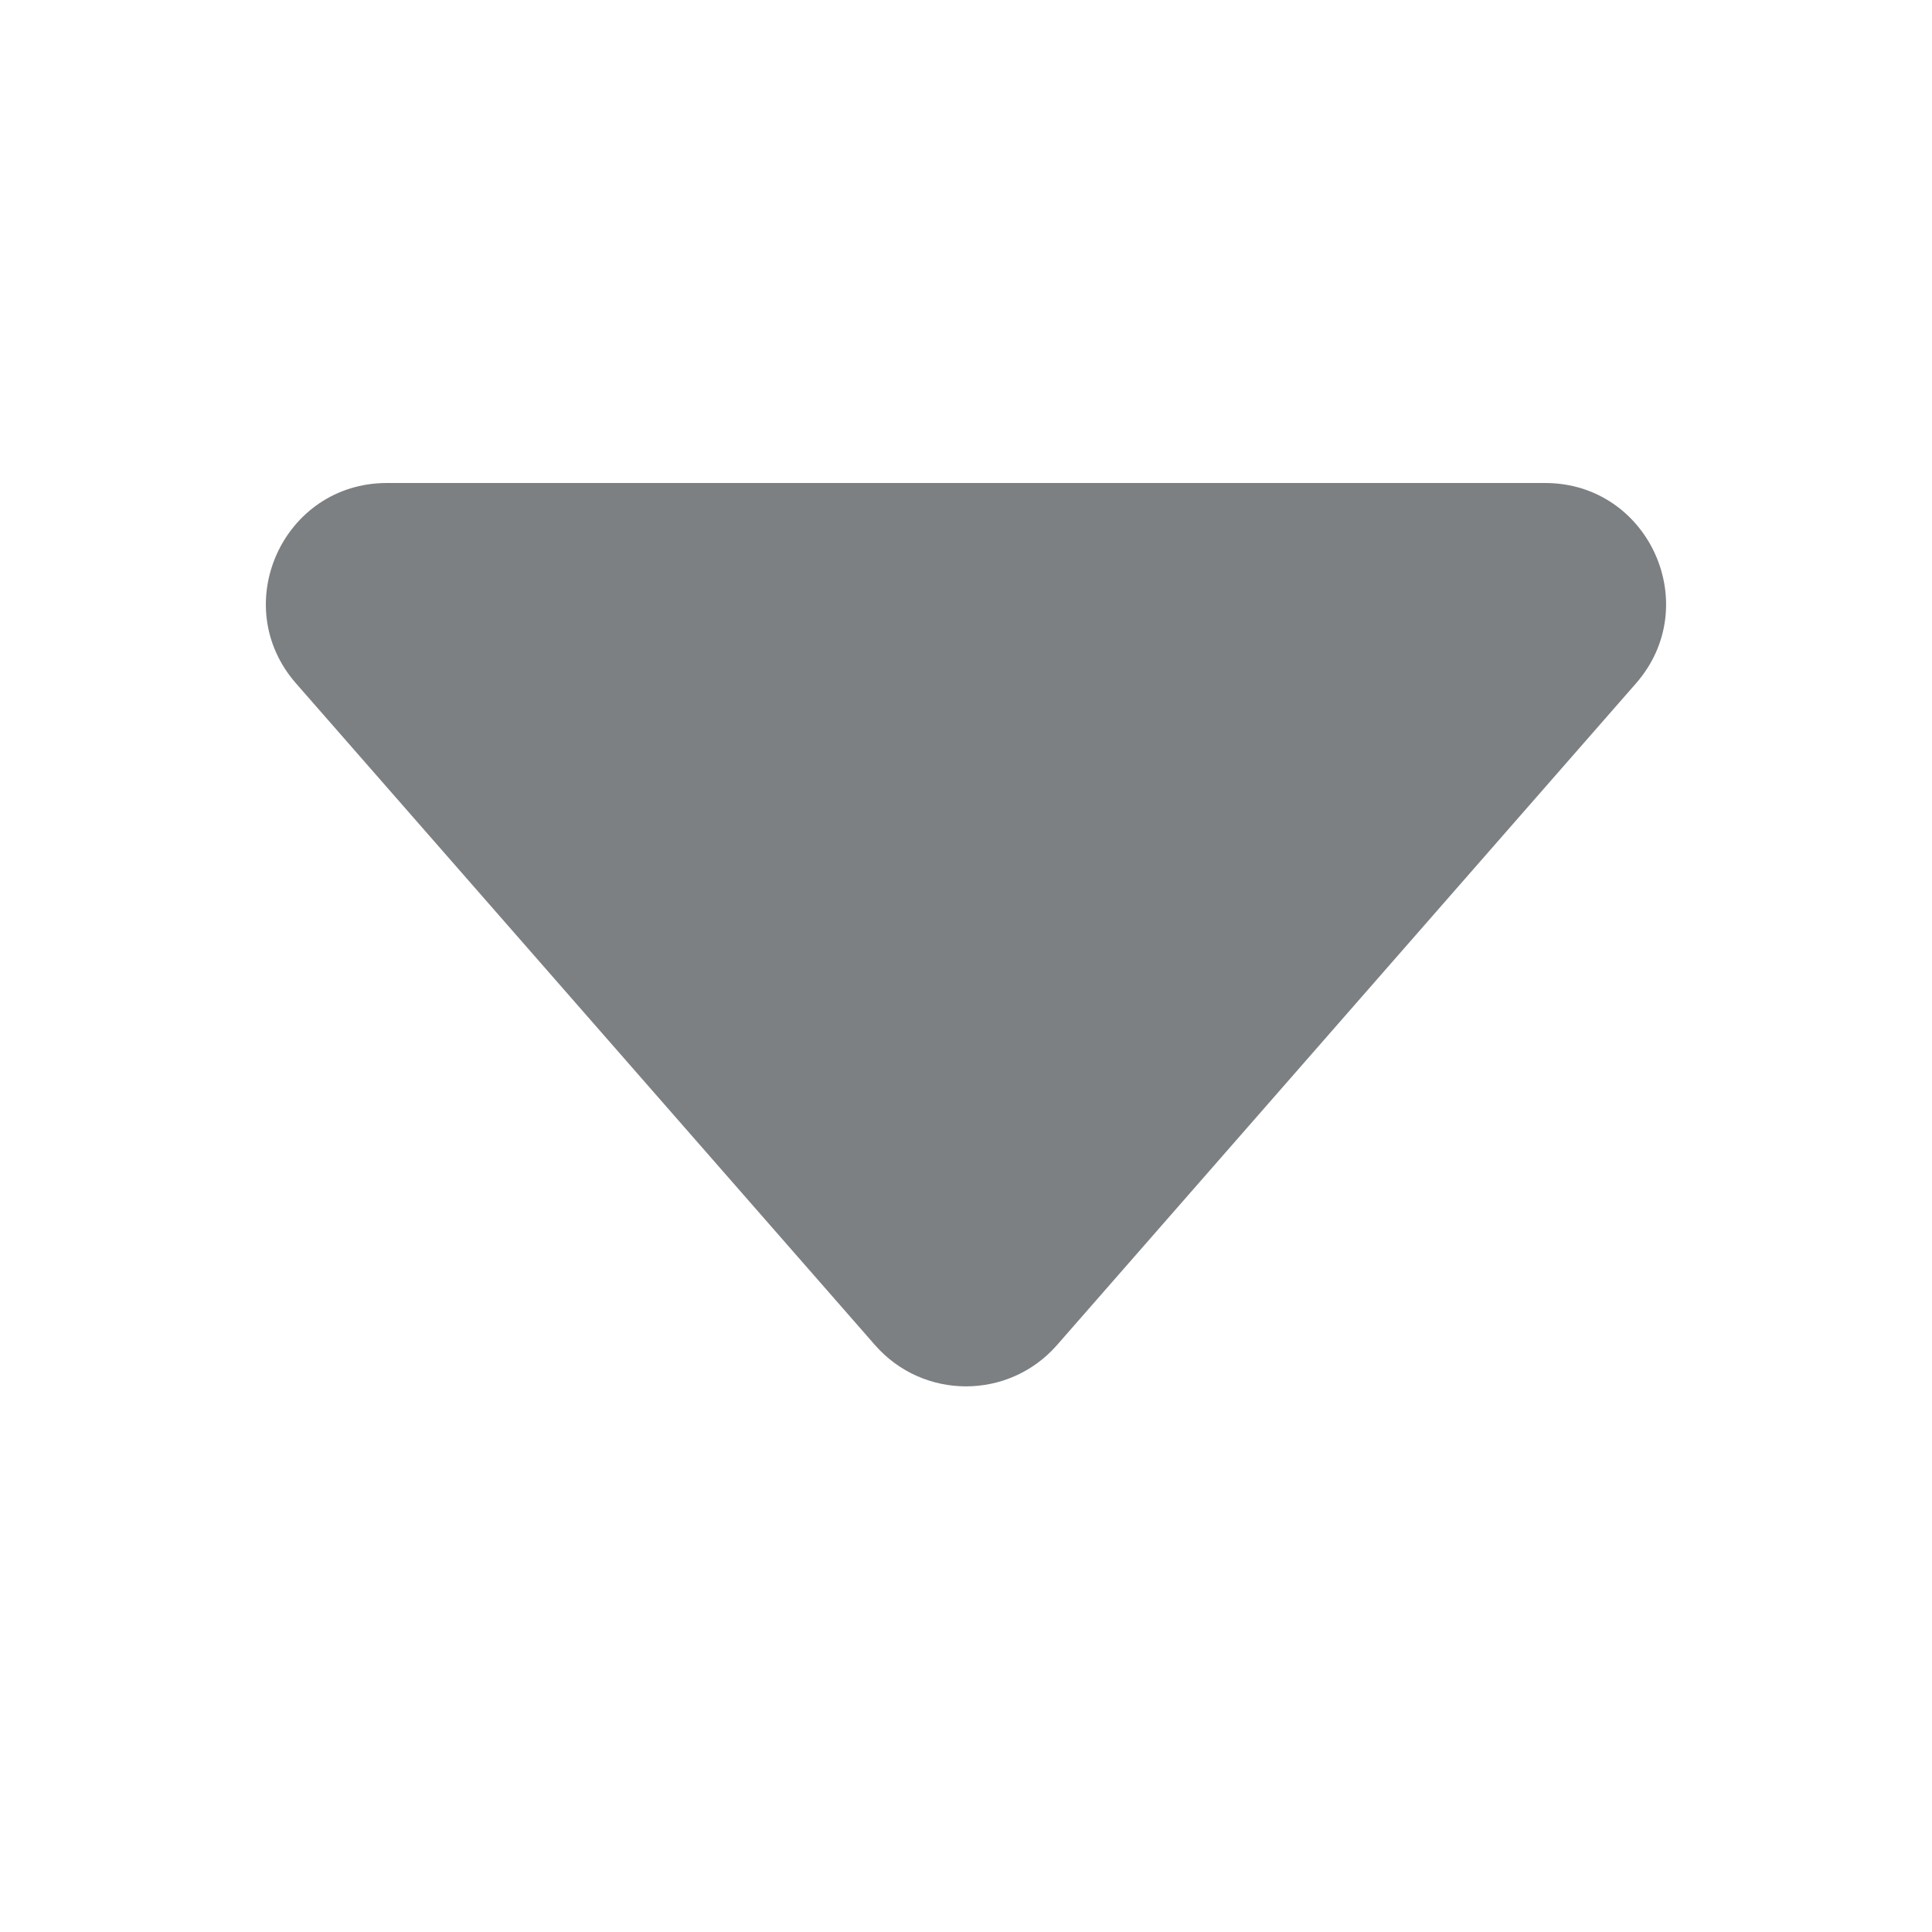
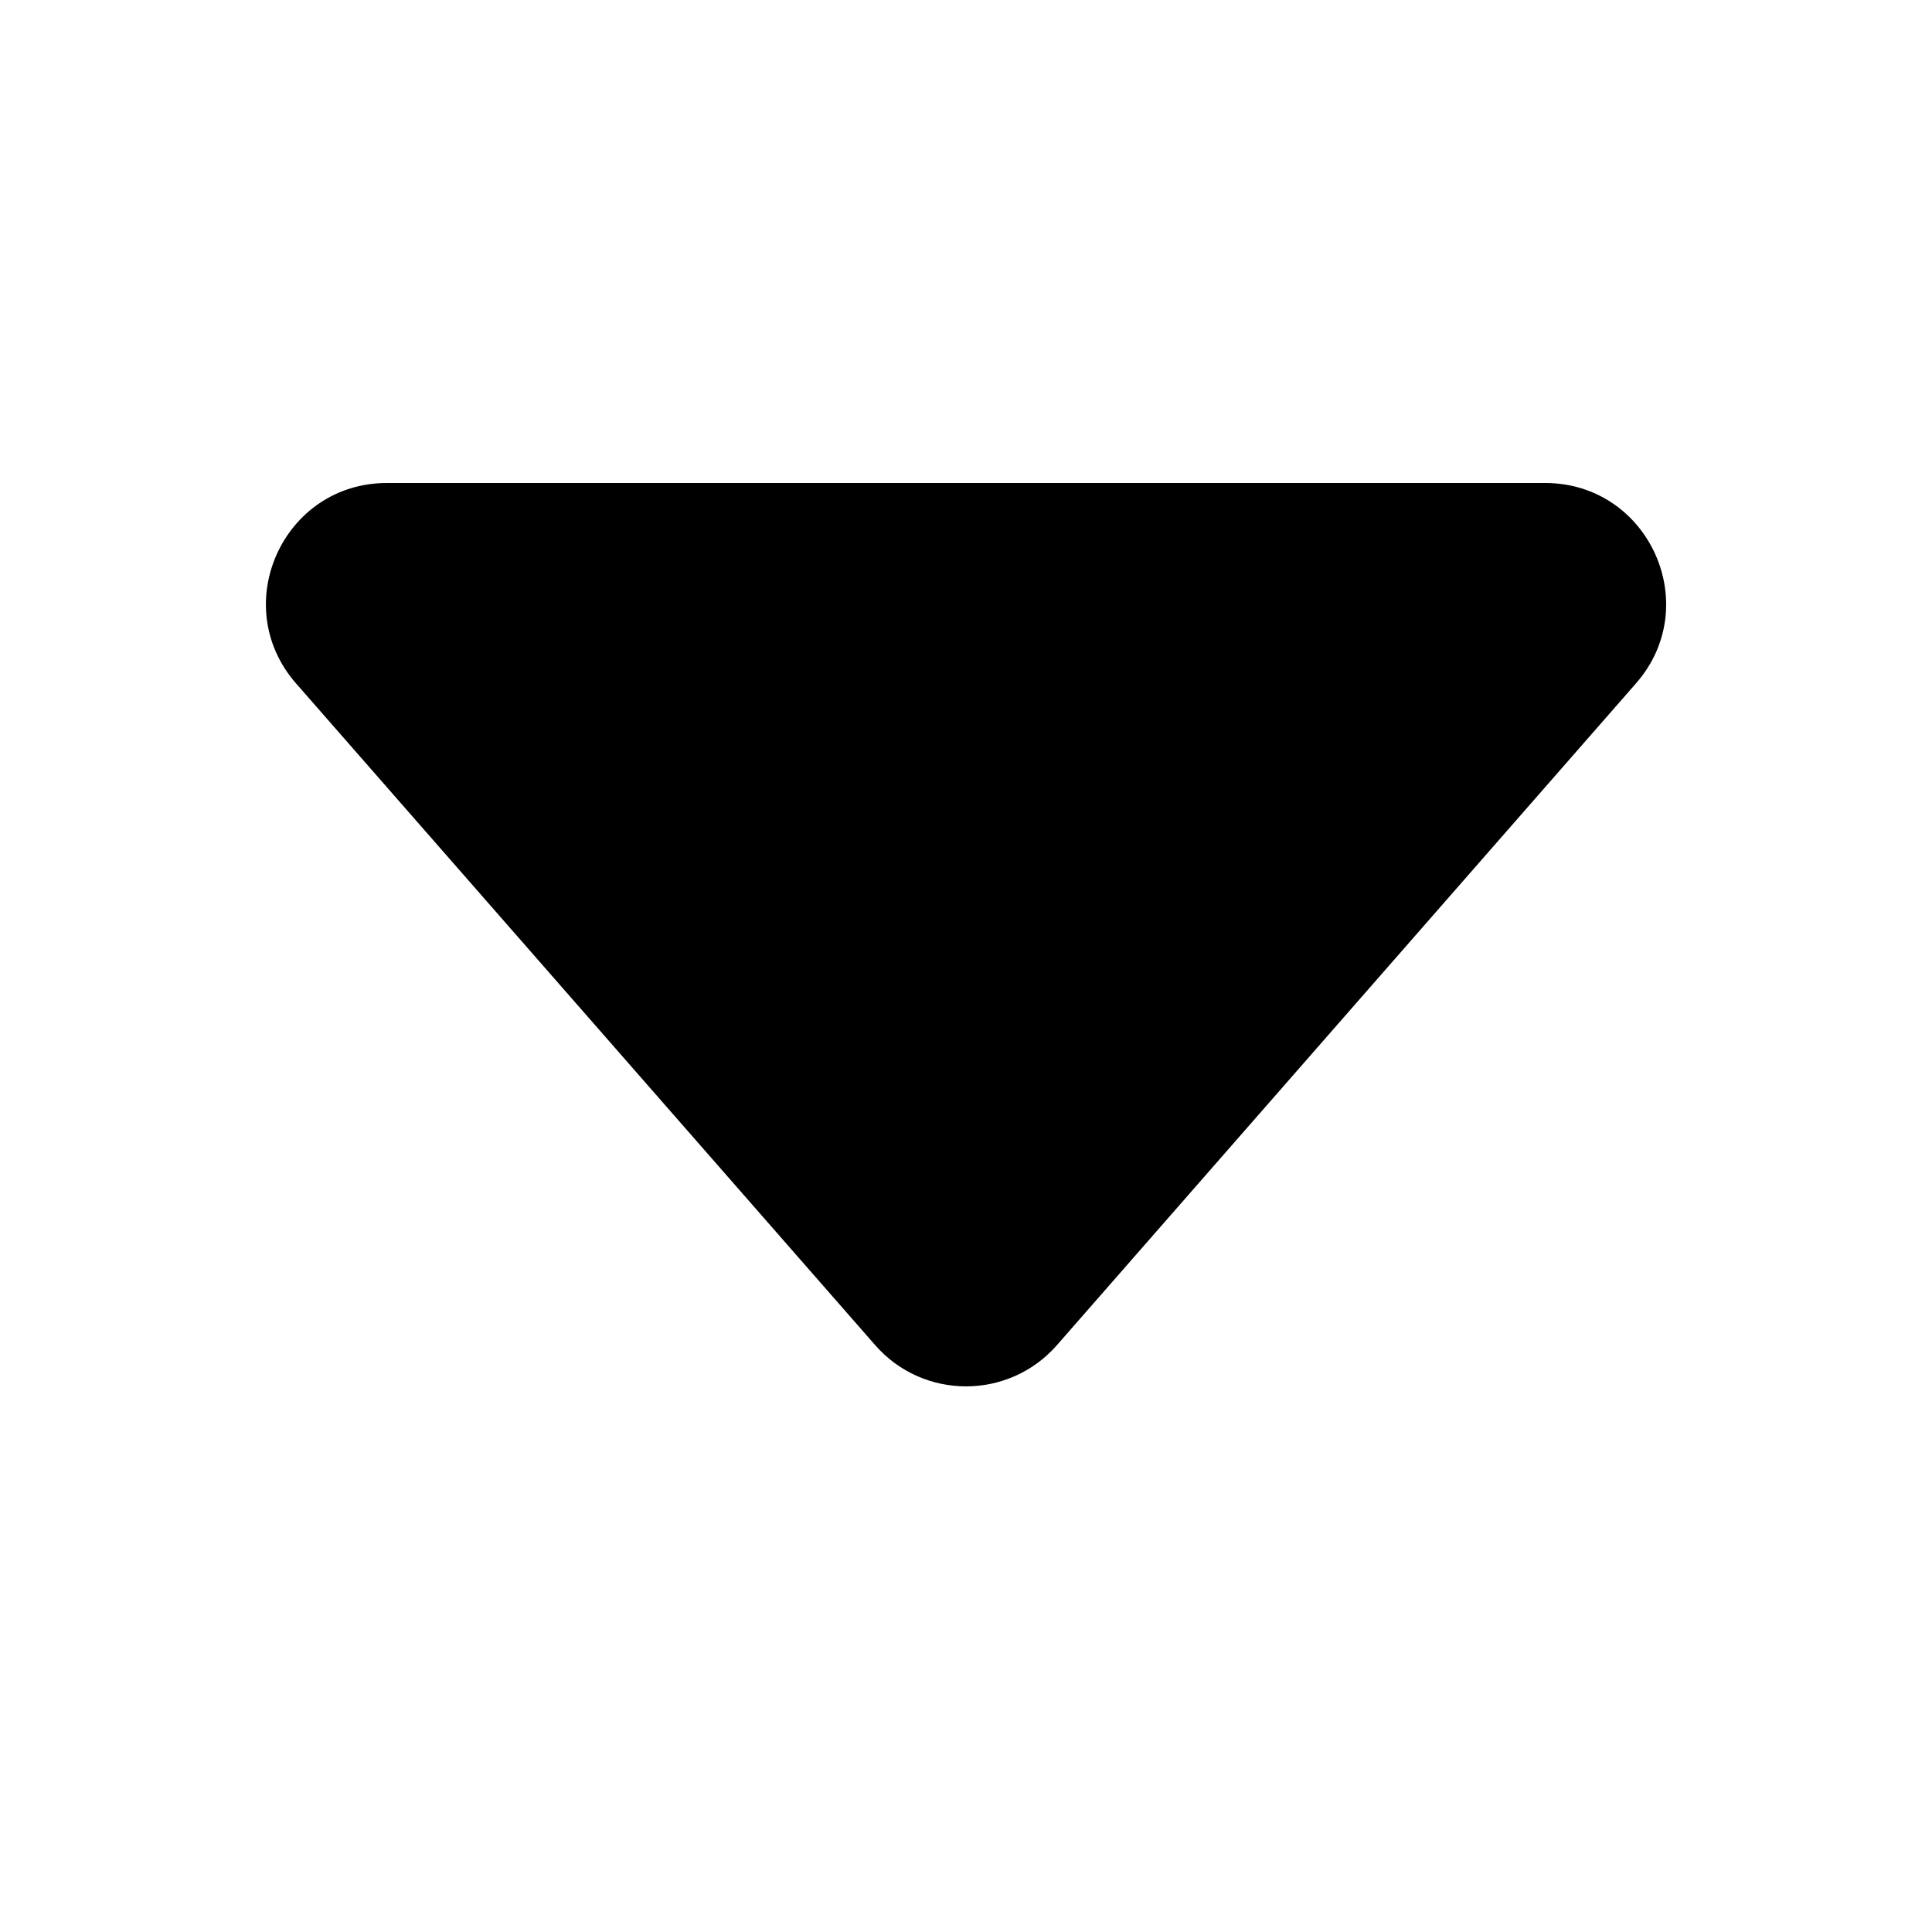
<svg xmlns="http://www.w3.org/2000/svg" width="16" height="16" viewBox="0 0 16 16" fill="none">
-   <path d="M7.247 11.14L2.451 5.659C1.885 5.012 2.345 4 3.204 4H12.796C13.655 4 14.114 5.012 13.549 5.659L8.753 11.14C8.354 11.595 7.646 11.595 7.247 11.14Z" fill="#7D8082" />
+   <path d="M7.248 11.14L2.451 5.659C1.886 5.012 2.345 4 3.204 4H12.796C13.655 4 14.115 5.012 13.549 5.659L8.753 11.14C8.354 11.595 7.646 11.595 7.248 11.14Z" fill="black" />
</svg>
